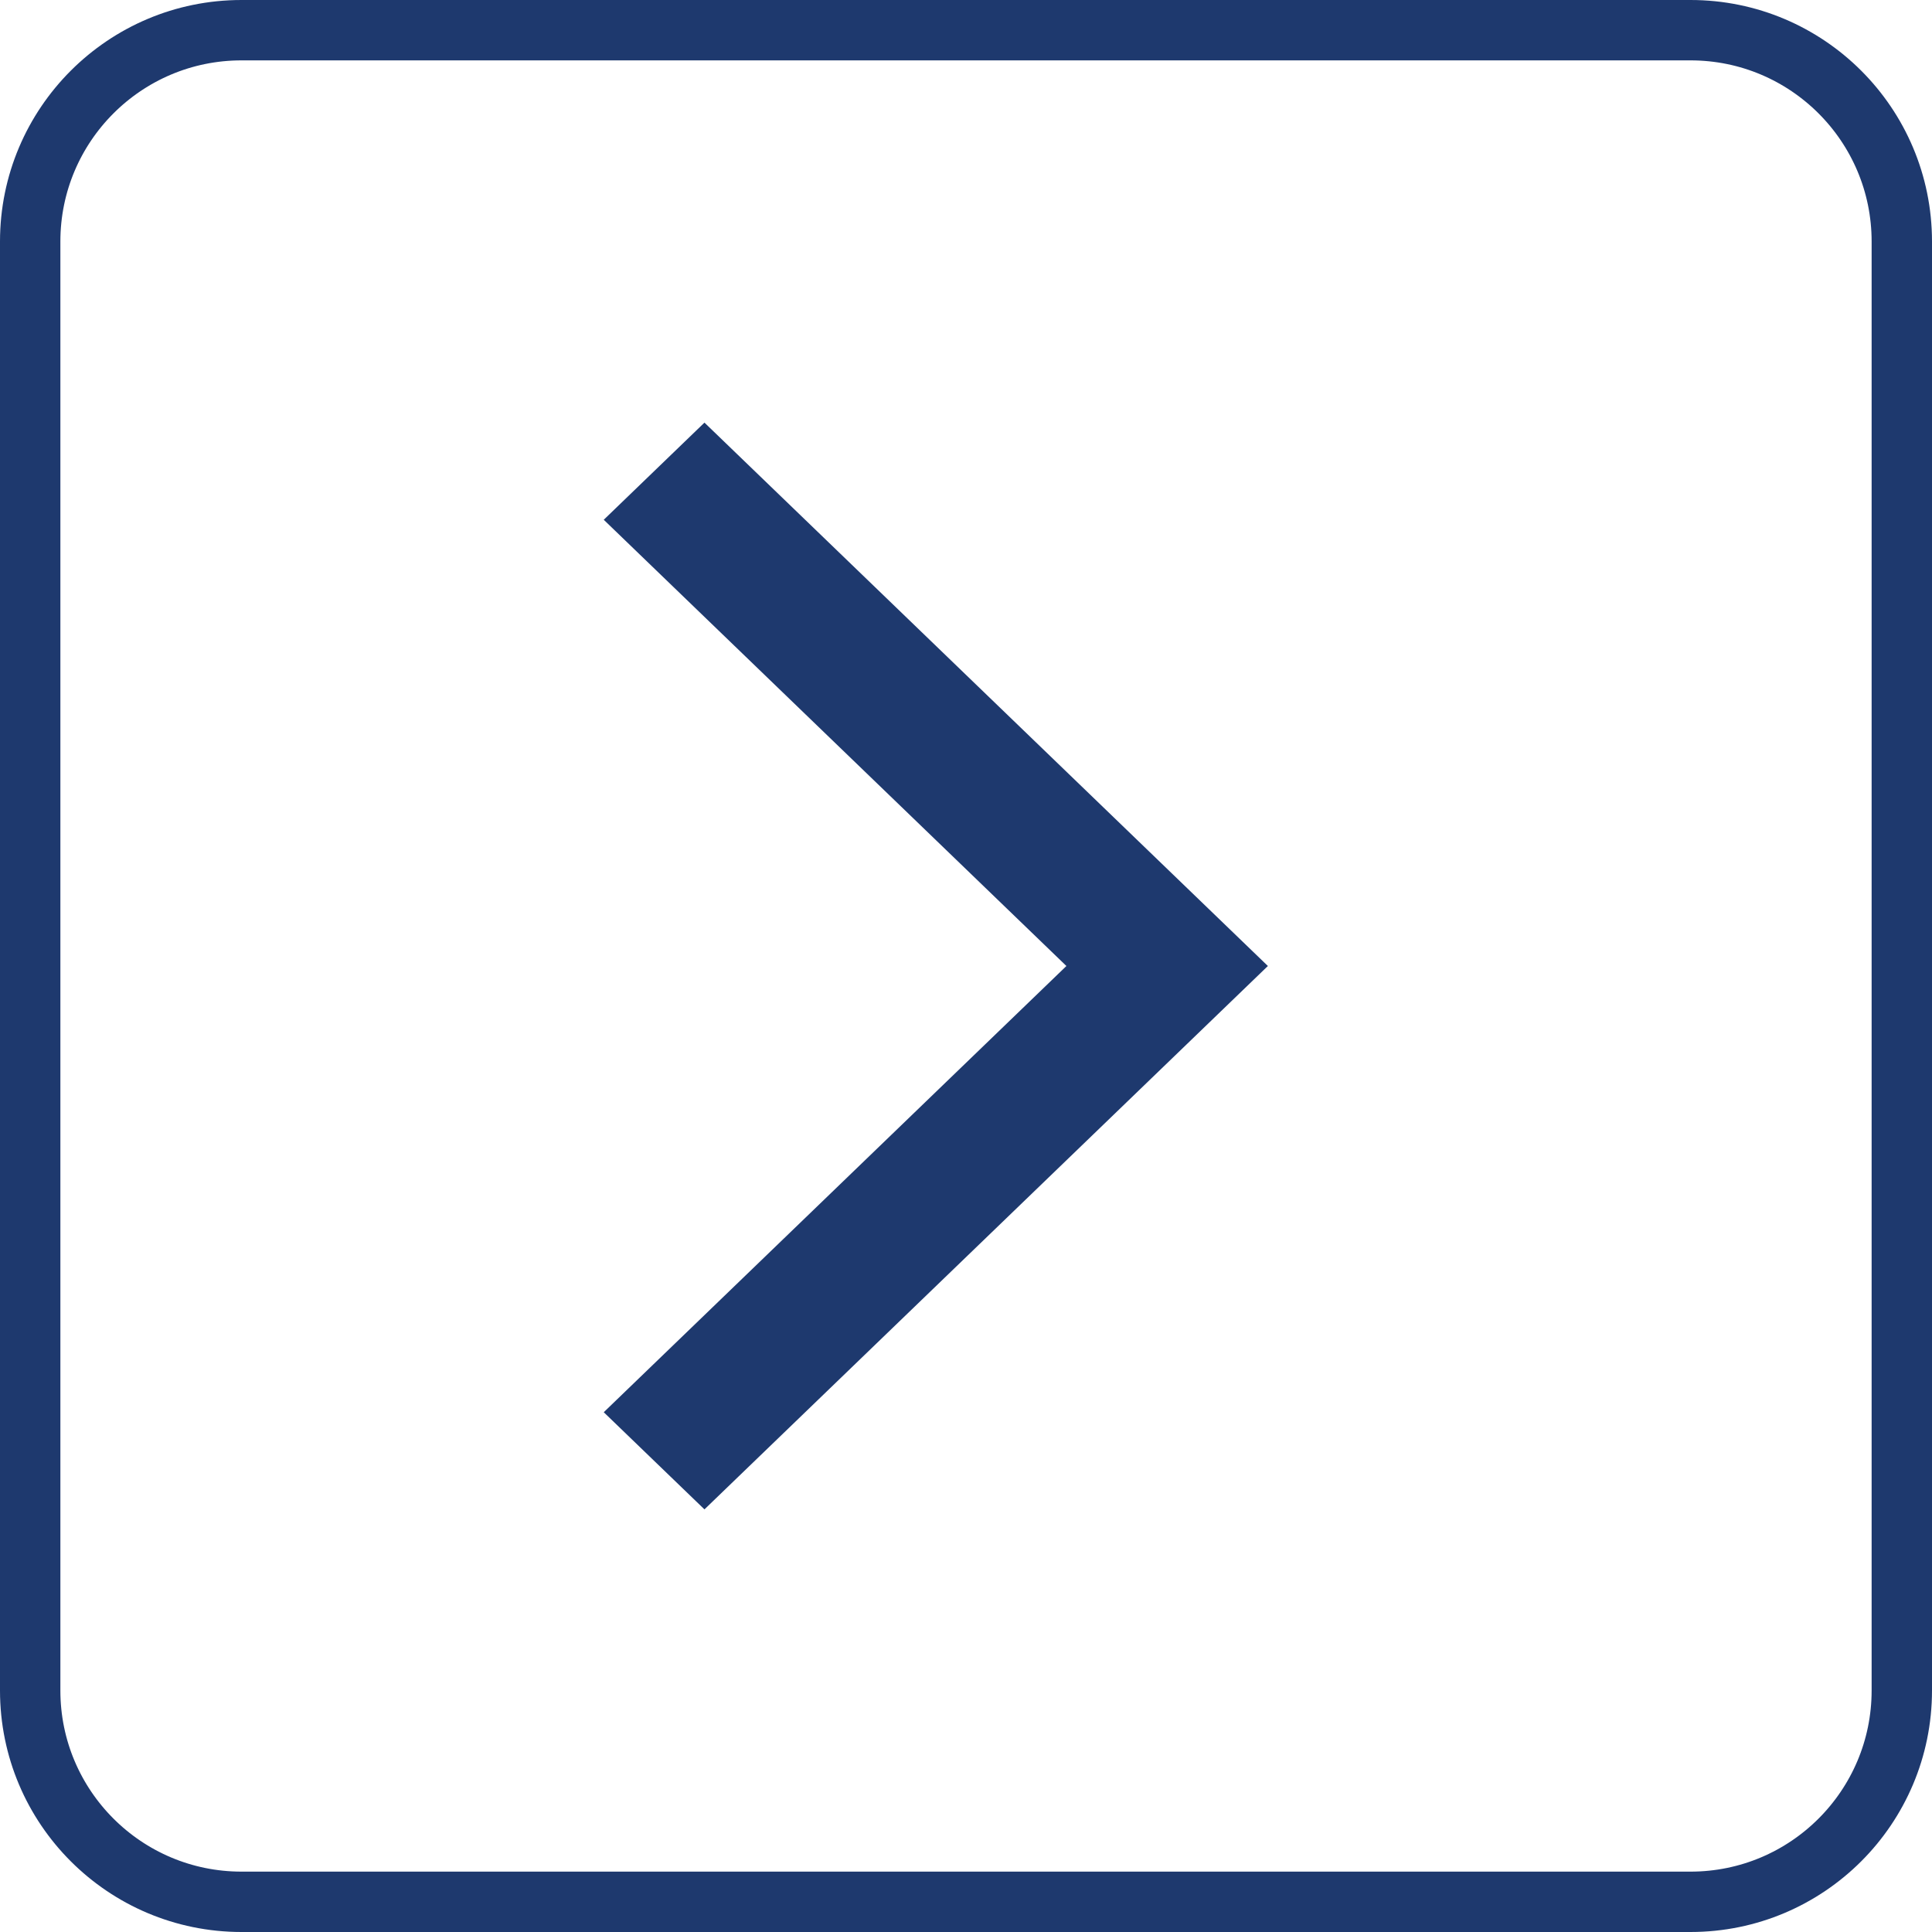
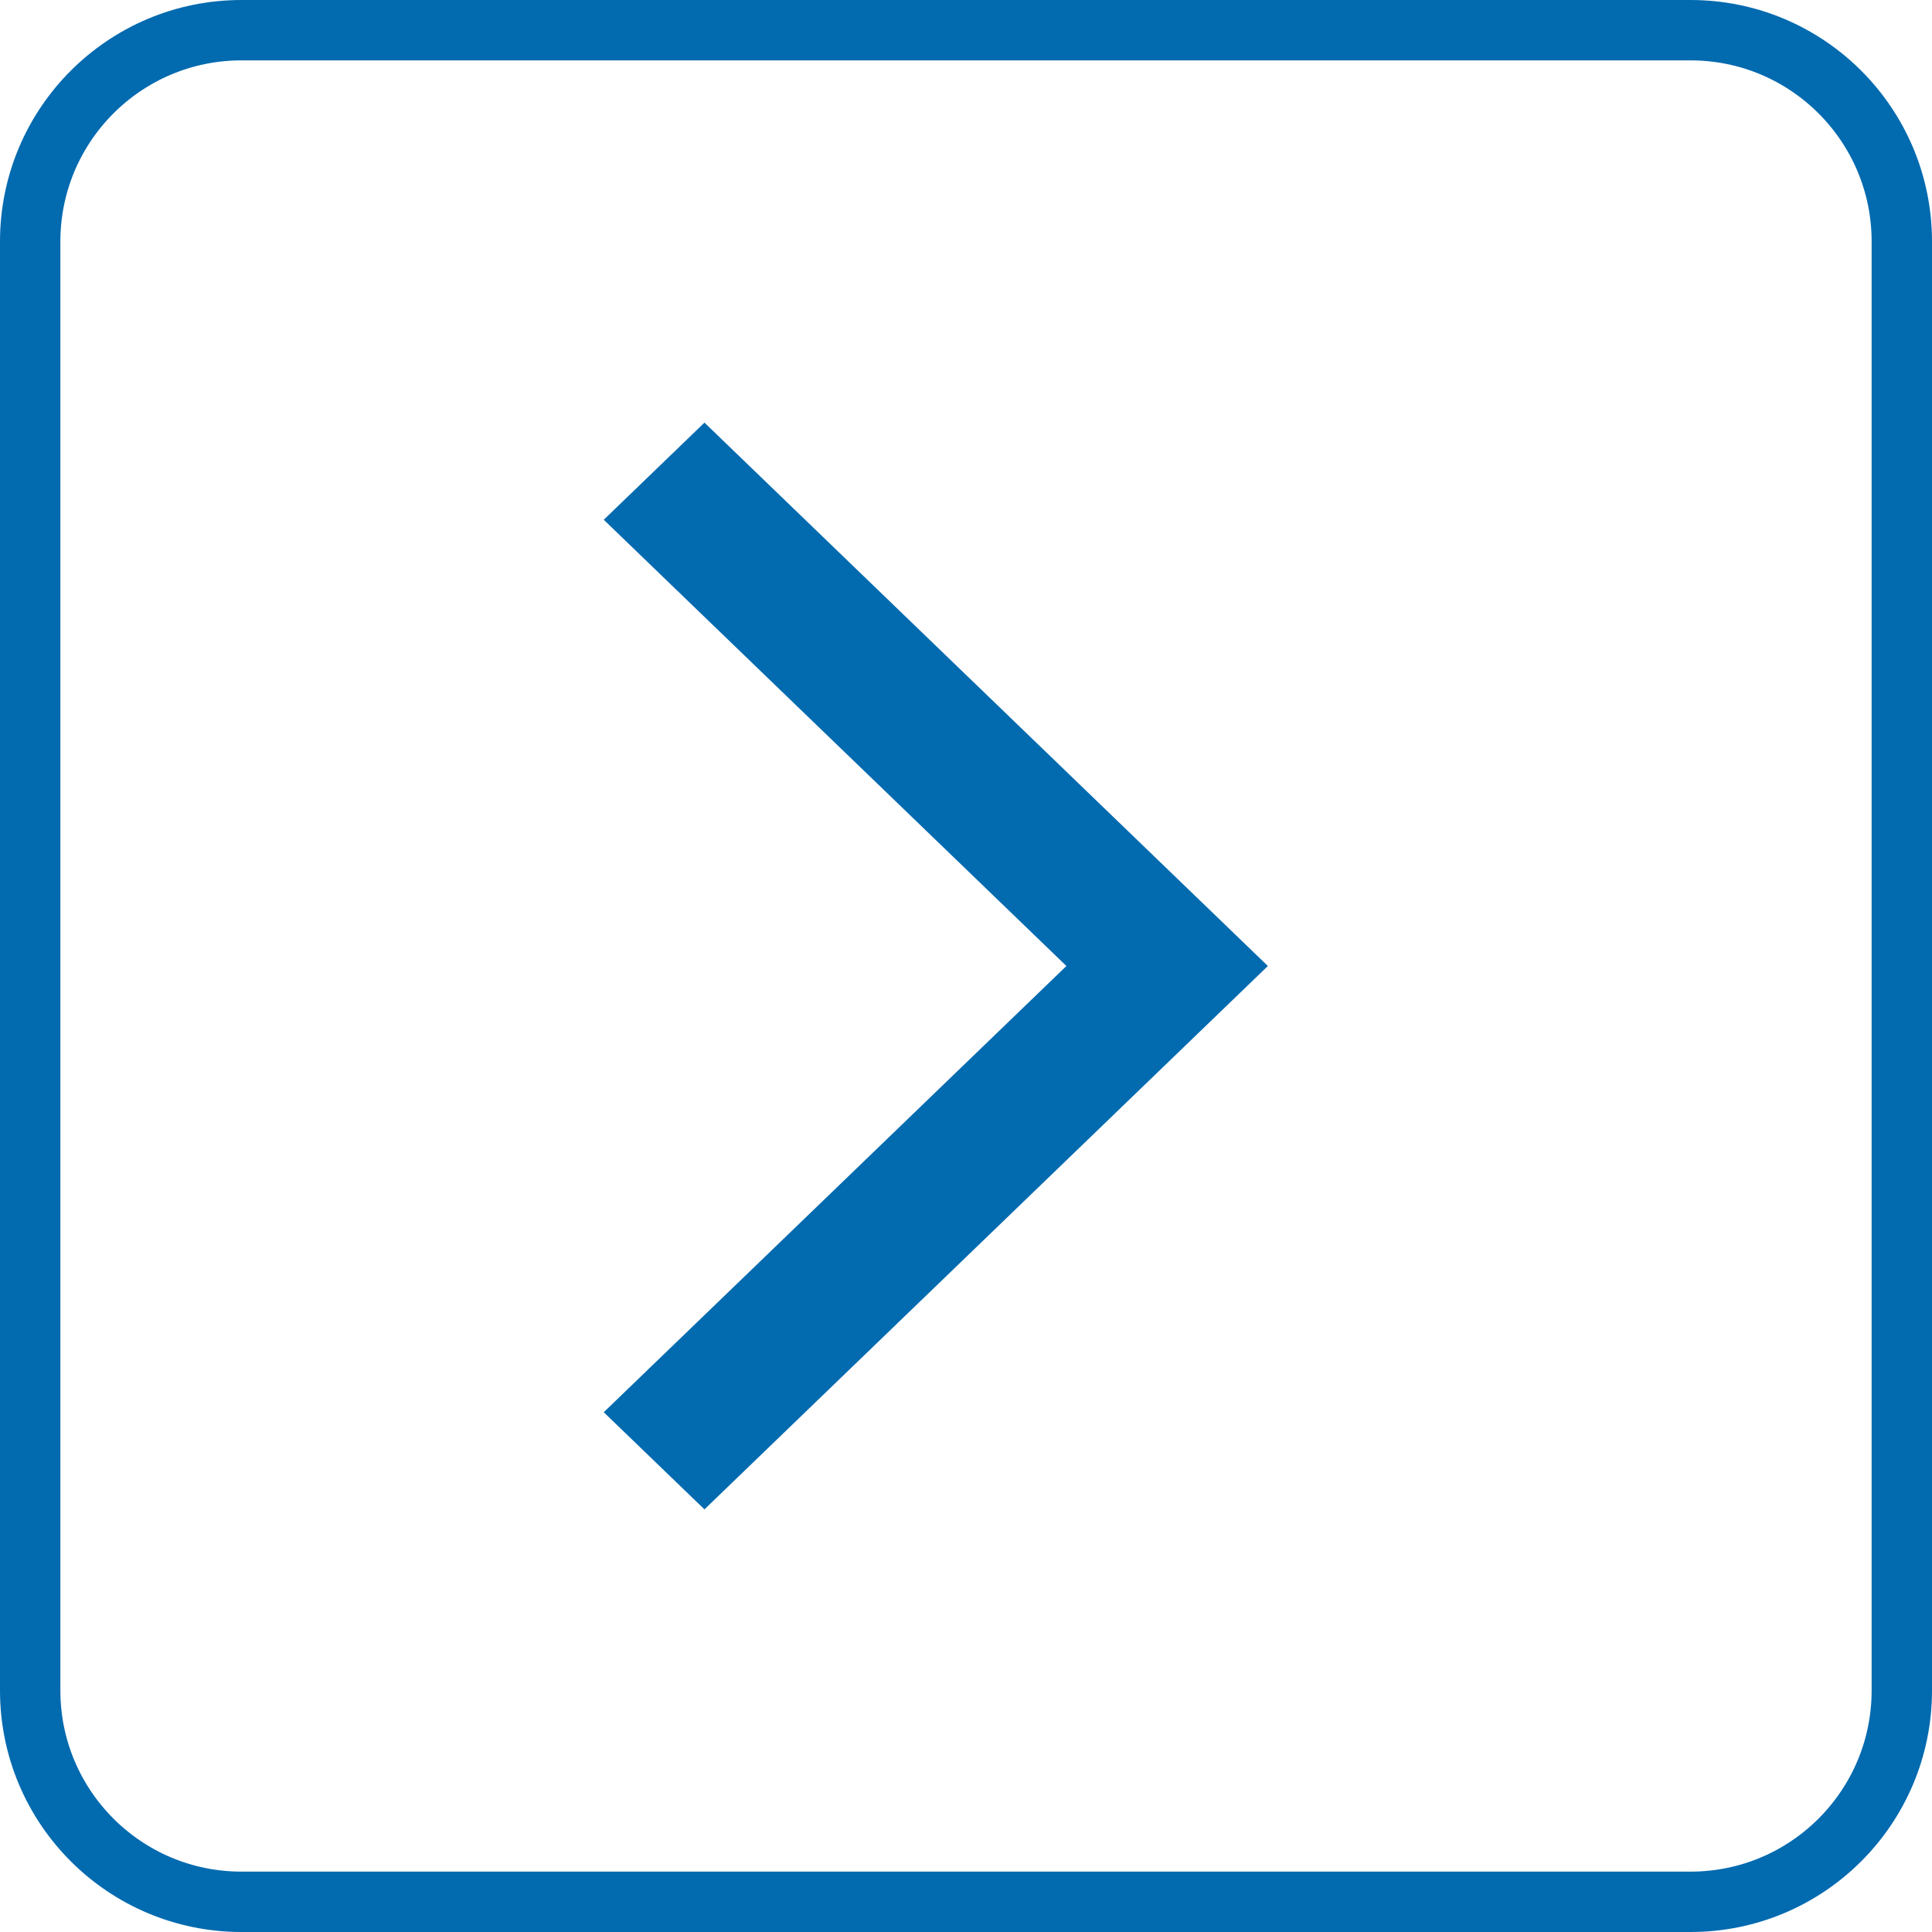
<svg xmlns="http://www.w3.org/2000/svg" width="32" height="32" viewBox="0 0 32 32" fill="none">
-   <path d="M10 23.391L11.668 25L21 16L11.668 7L10 8.609L17.663 16L10 23.391Z" fill="#1E396E" />
-   <rect x="31.5" y="31.5" width="31" height="31" rx="3.5" transform="rotate(180 31.5 31.5)" stroke="#1E396E" />
+   <path d="M10 23.391L11.668 25L21 16L11.668 7L10 8.609L17.663 16L10 23.391Z" fill="#026AAF" />
+   <rect x="31.5" y="31.5" width="31" height="31" rx="3.5" transform="rotate(180 31.5 31.5)" stroke="#026AAF" />
</svg>
